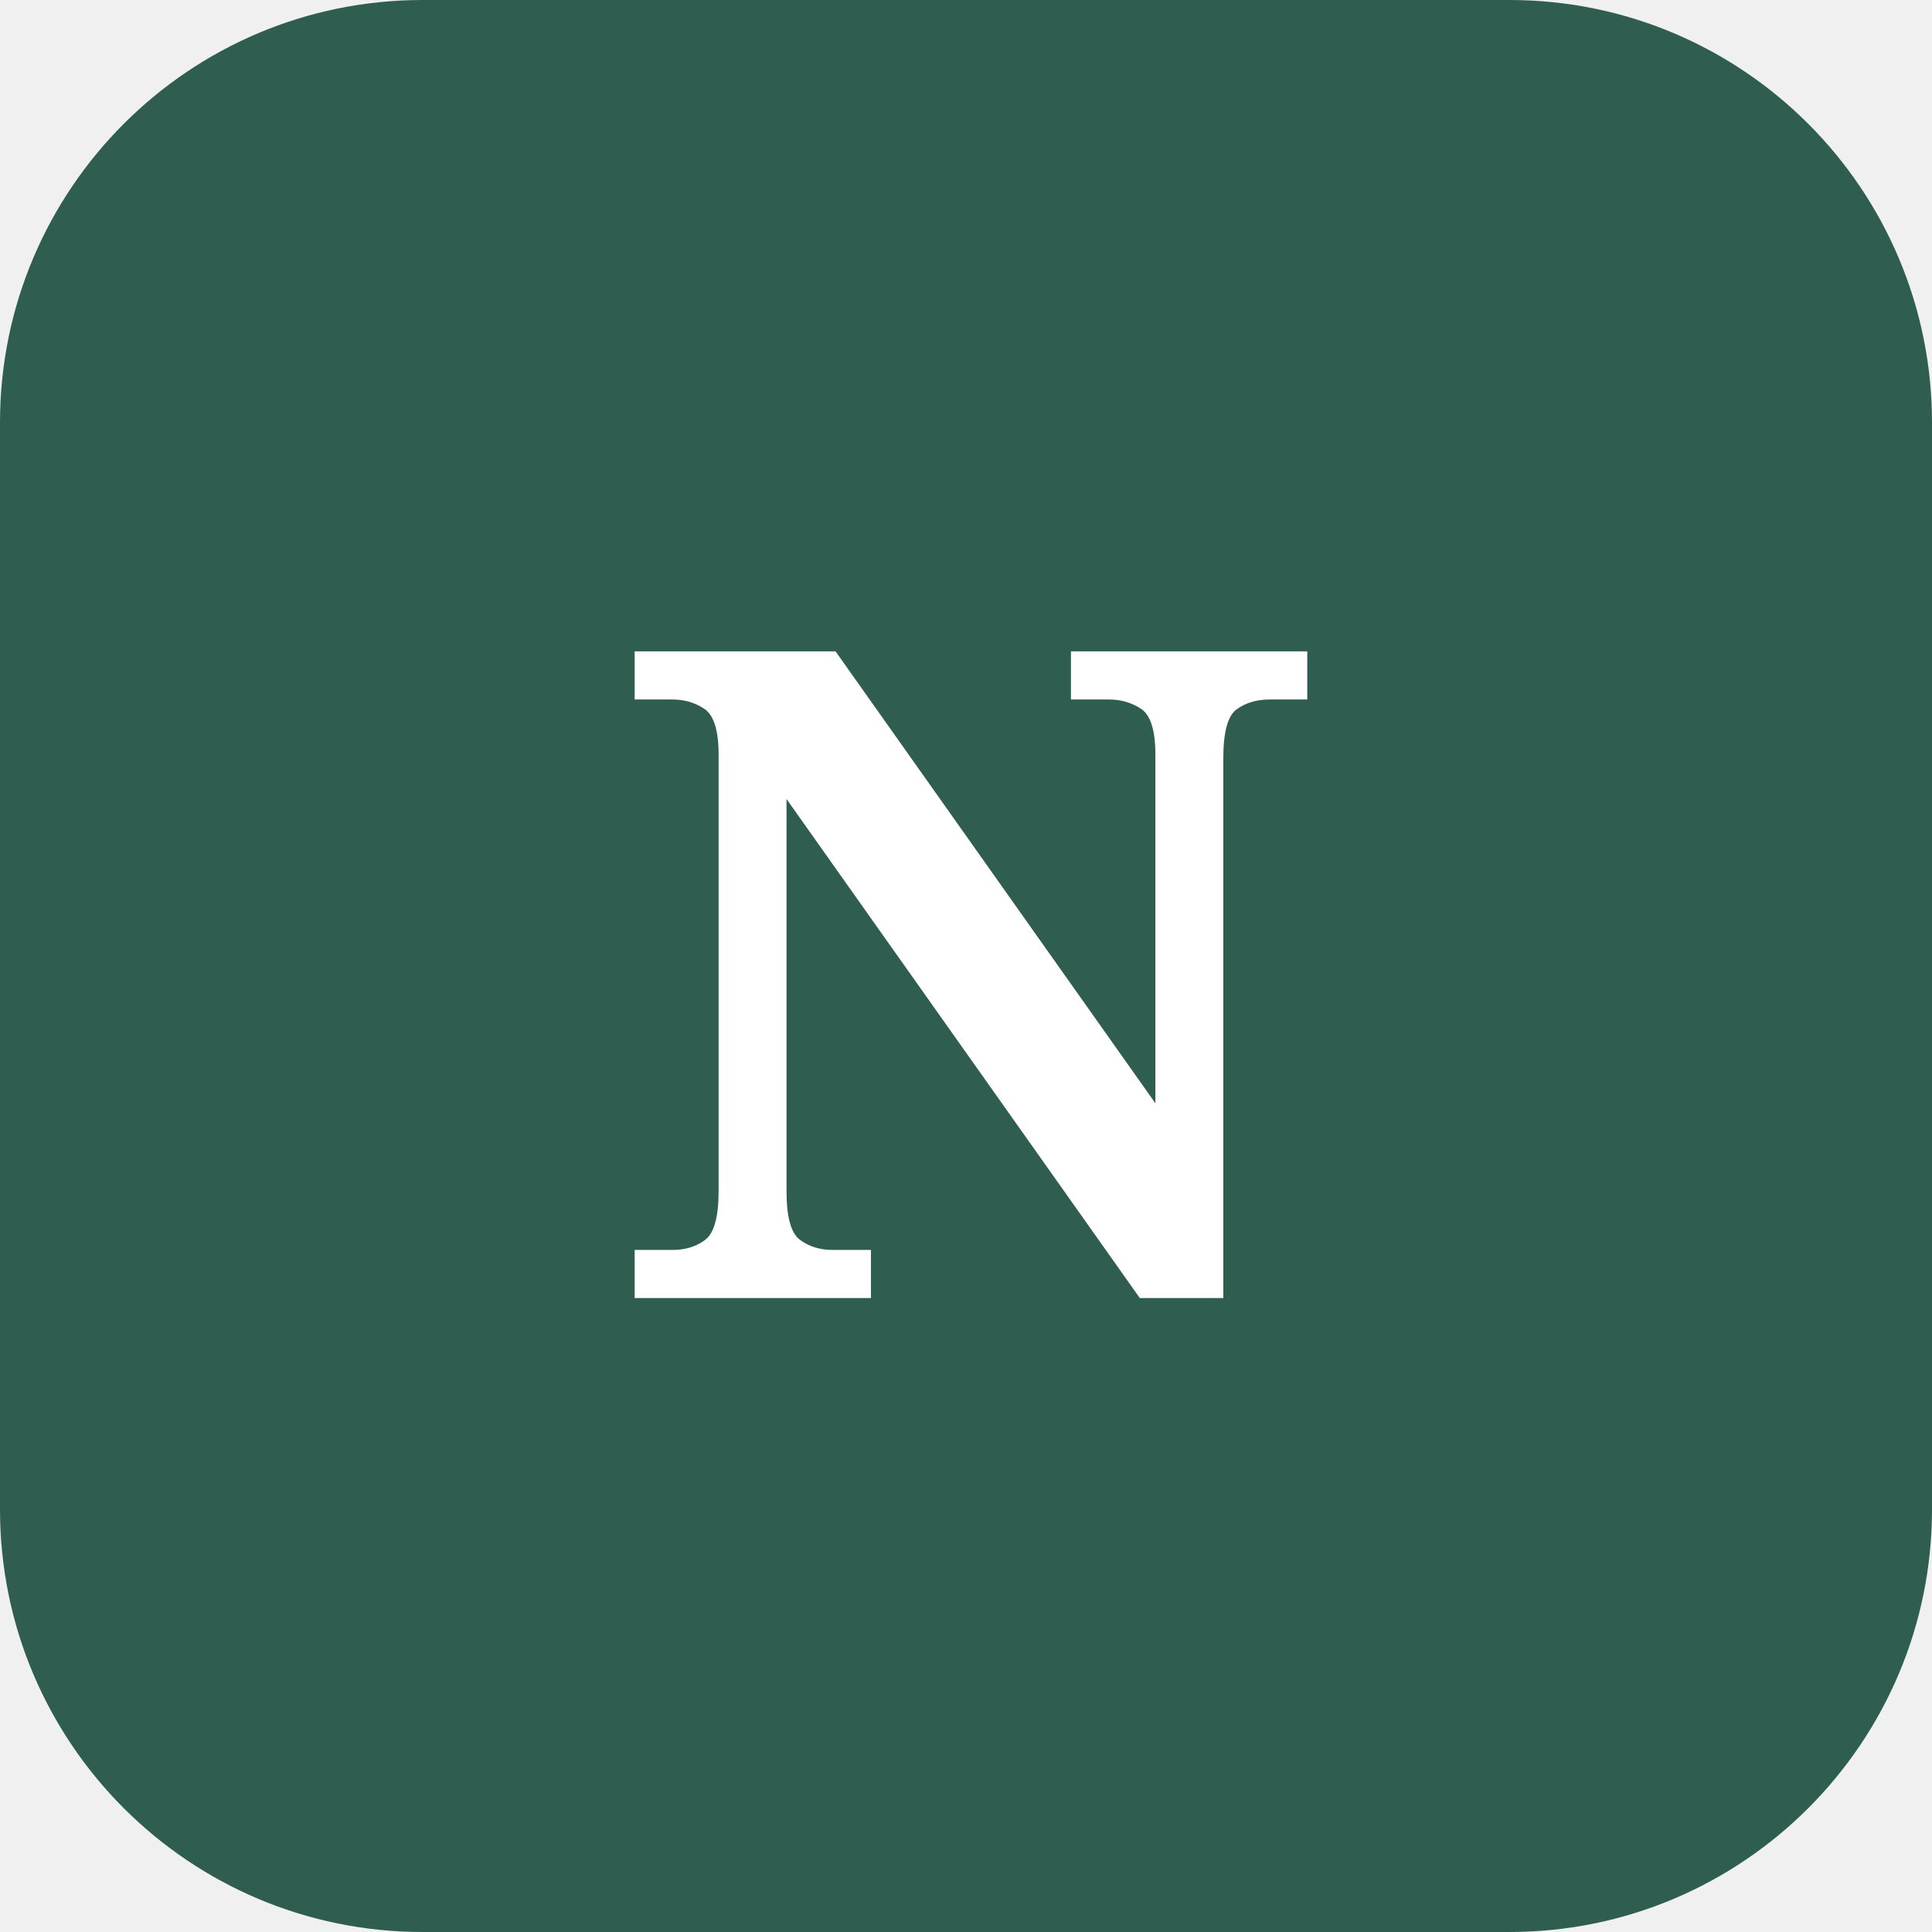
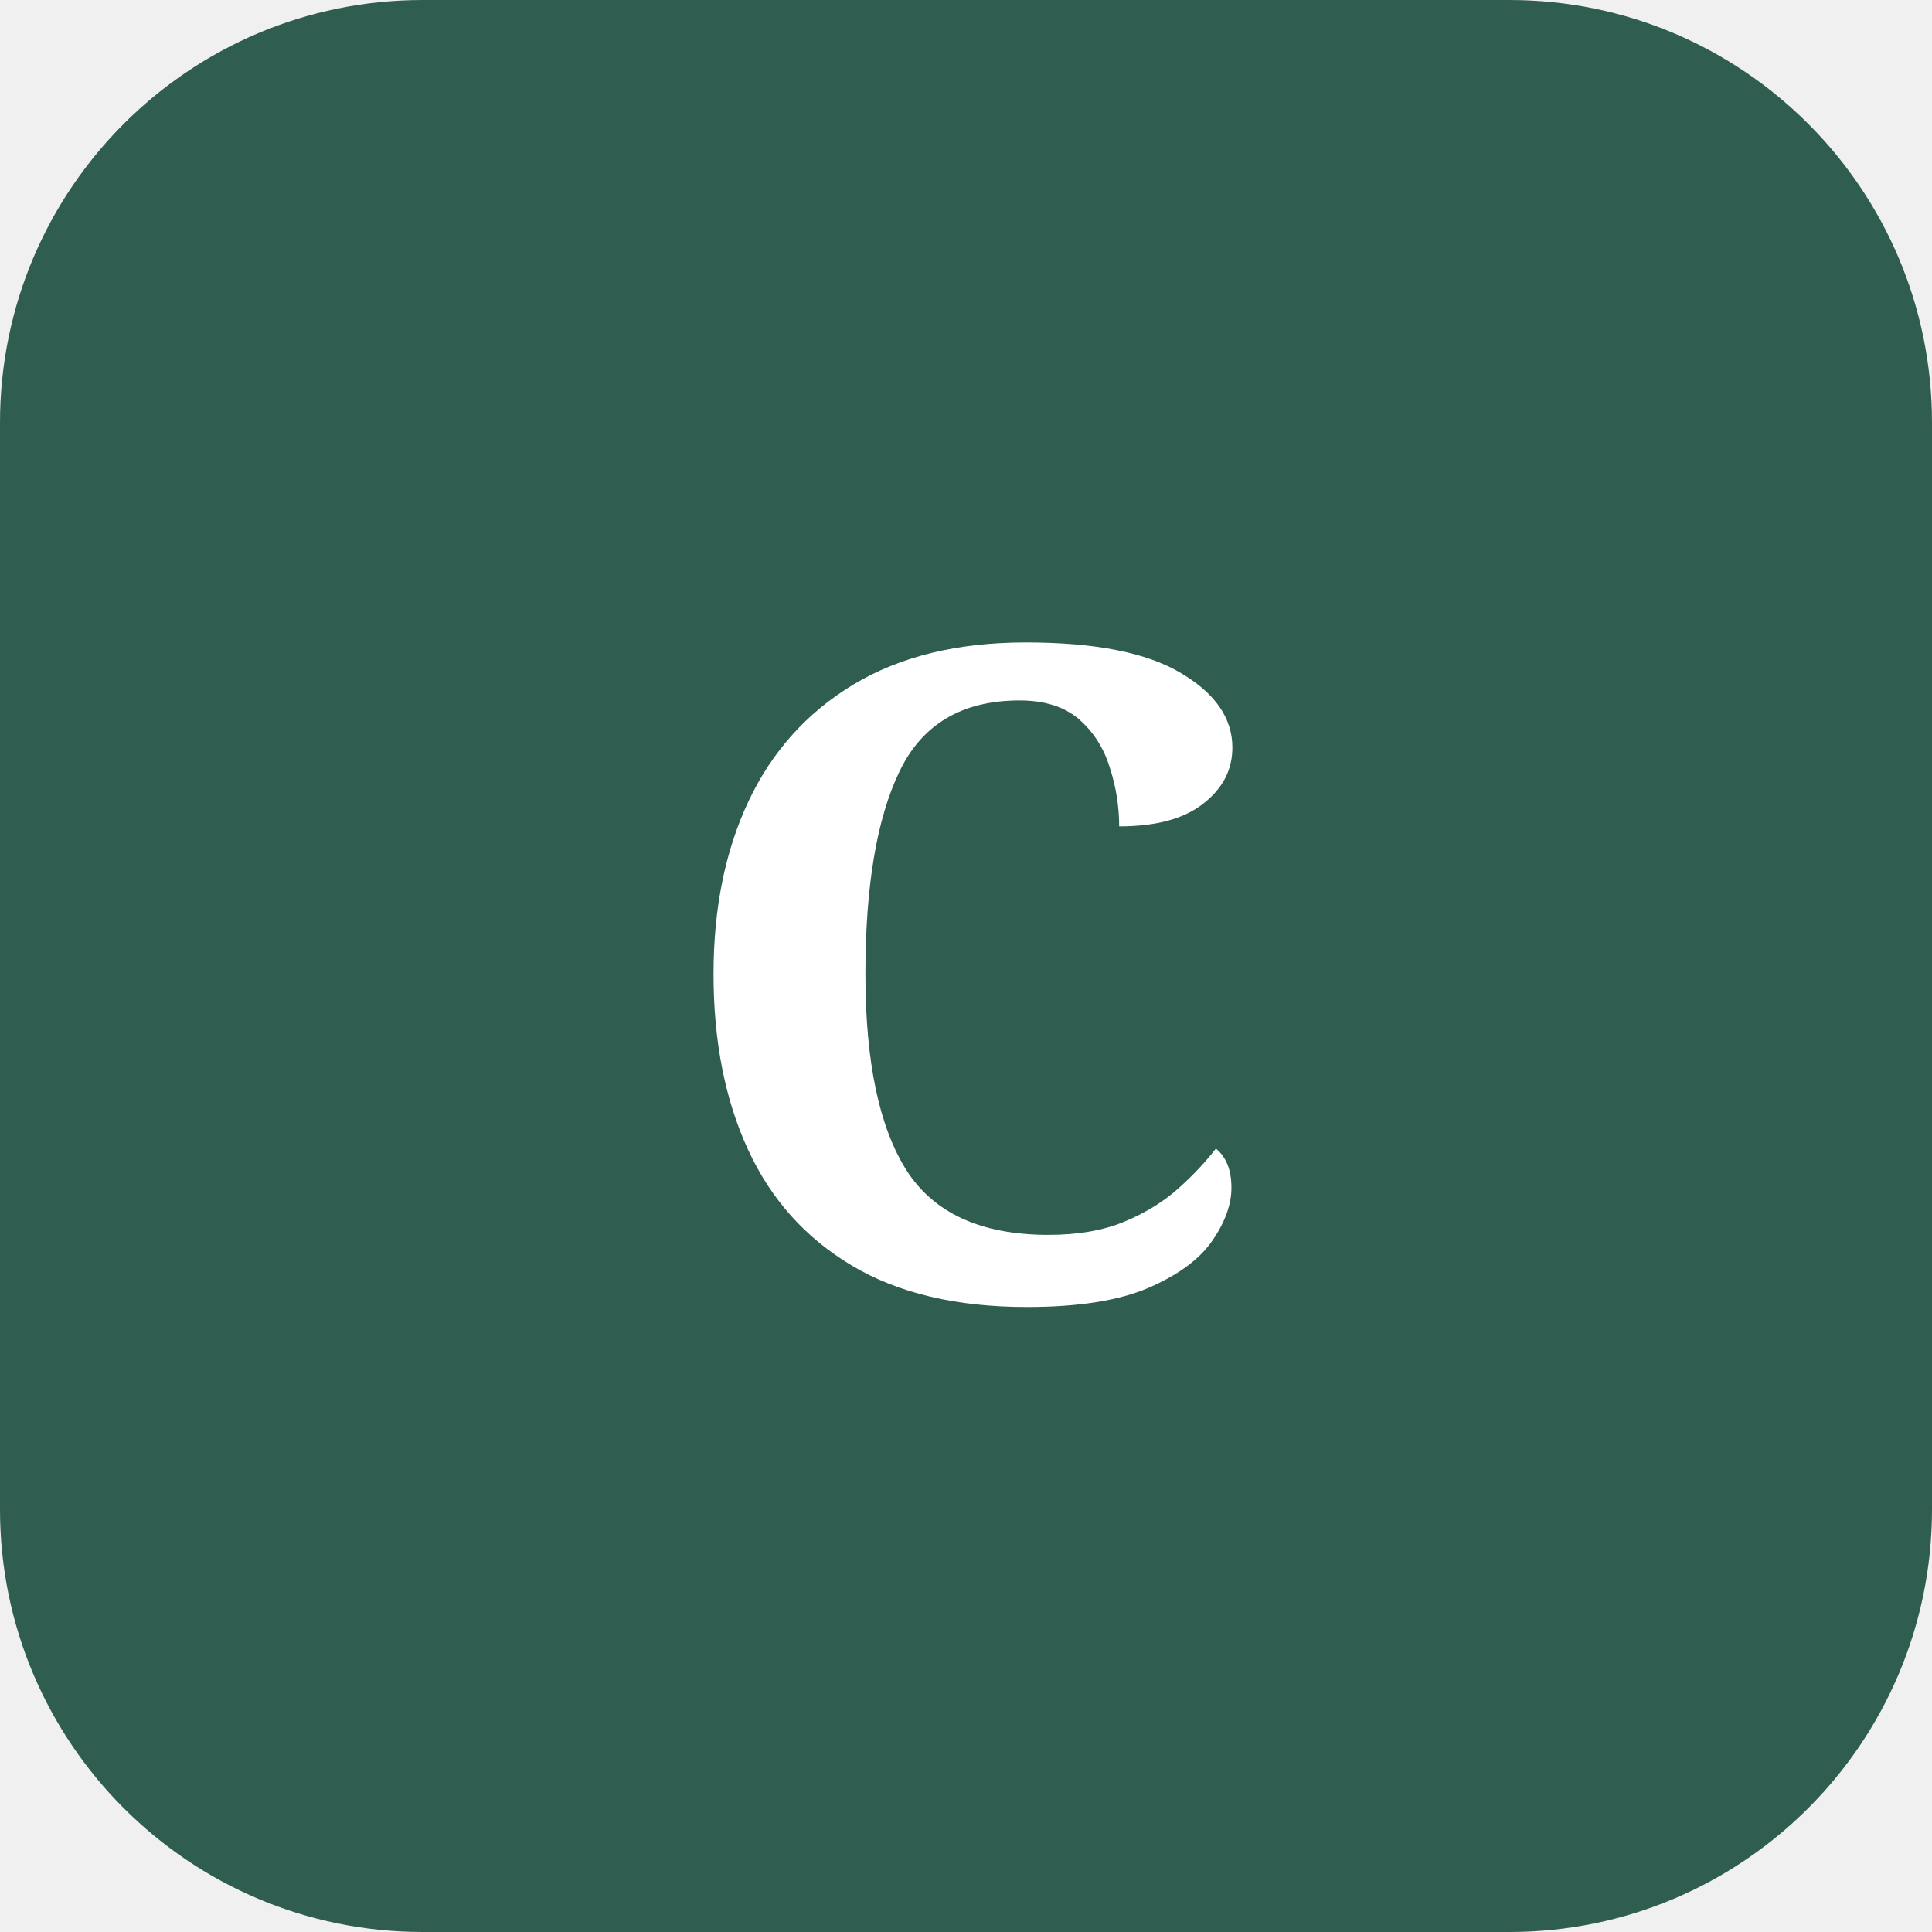
<svg xmlns="http://www.w3.org/2000/svg" viewBox="0 0 64 64">
  <rect width="64" height="64" rx="14" fill="#2f5d50" />
-   <text x="32" y="43" text-anchor="middle" font-family="Georgia, serif" font-size="30" font-weight="700" fill="#fff">N</text>
+   <text x="32" y="43" text-anchor="middle" font-family="Georgia, serif" font-size="30" font-weight="700" fill="#fff">C</text>
</svg>
